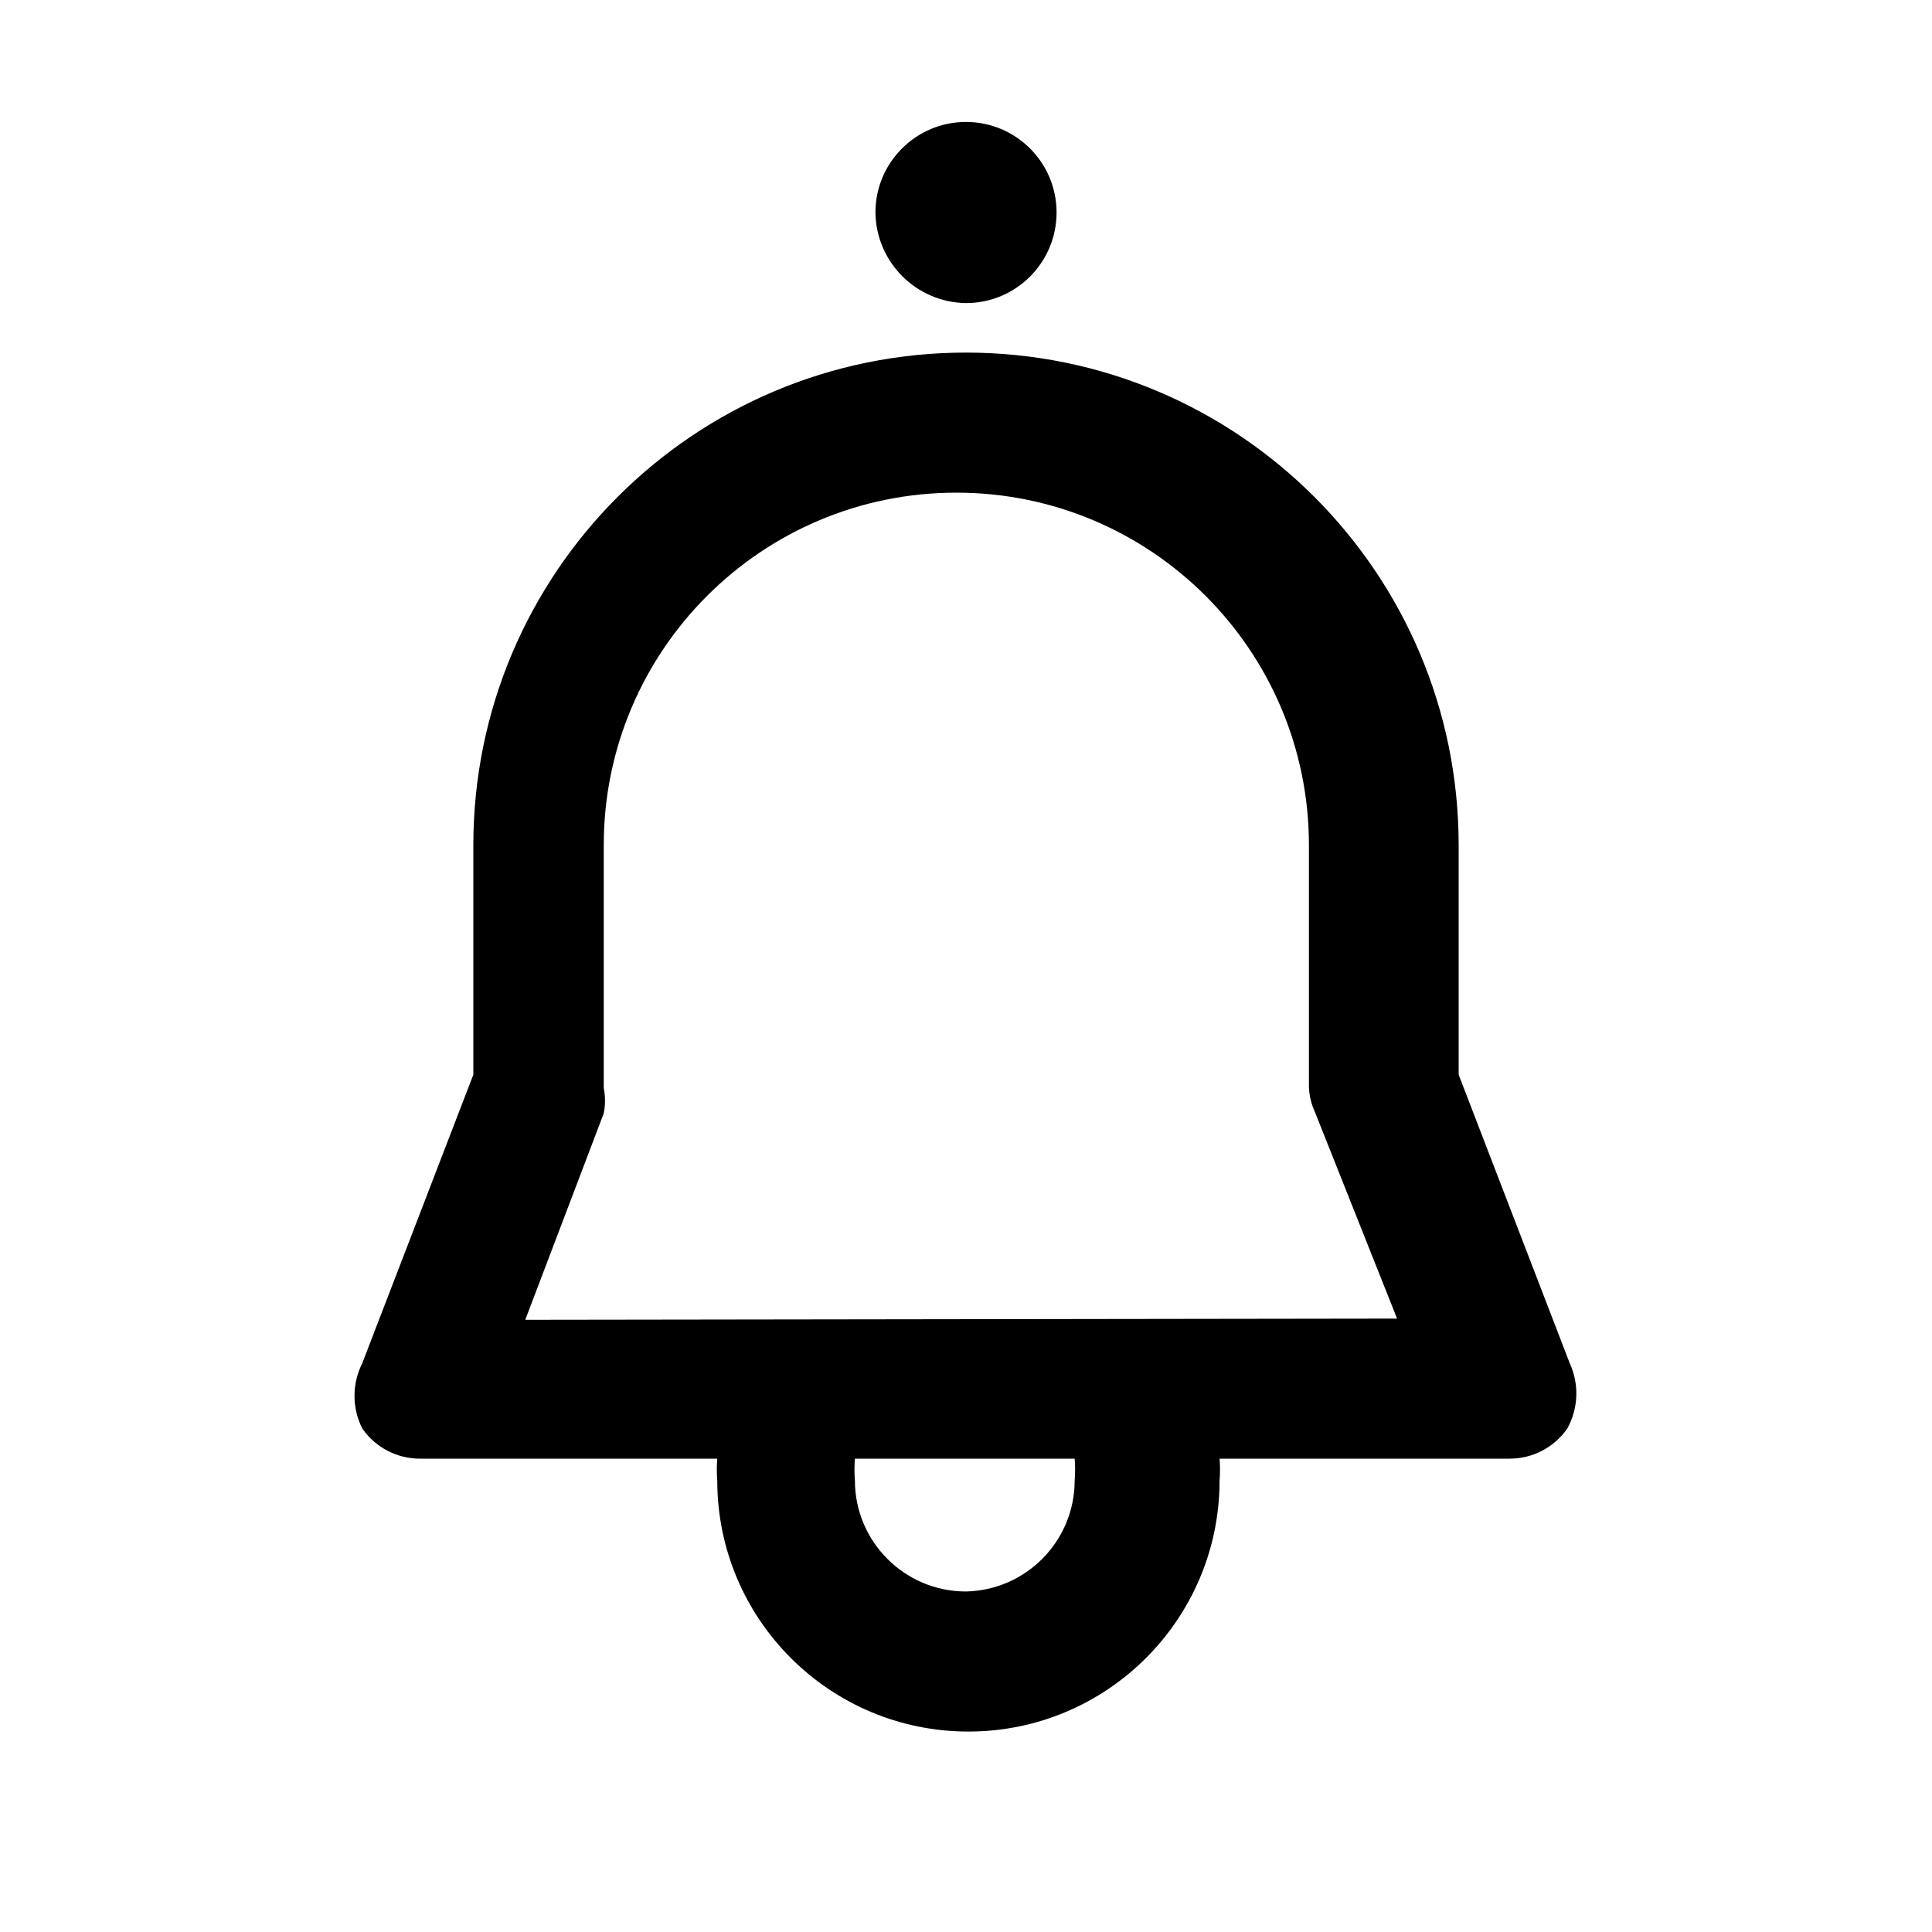
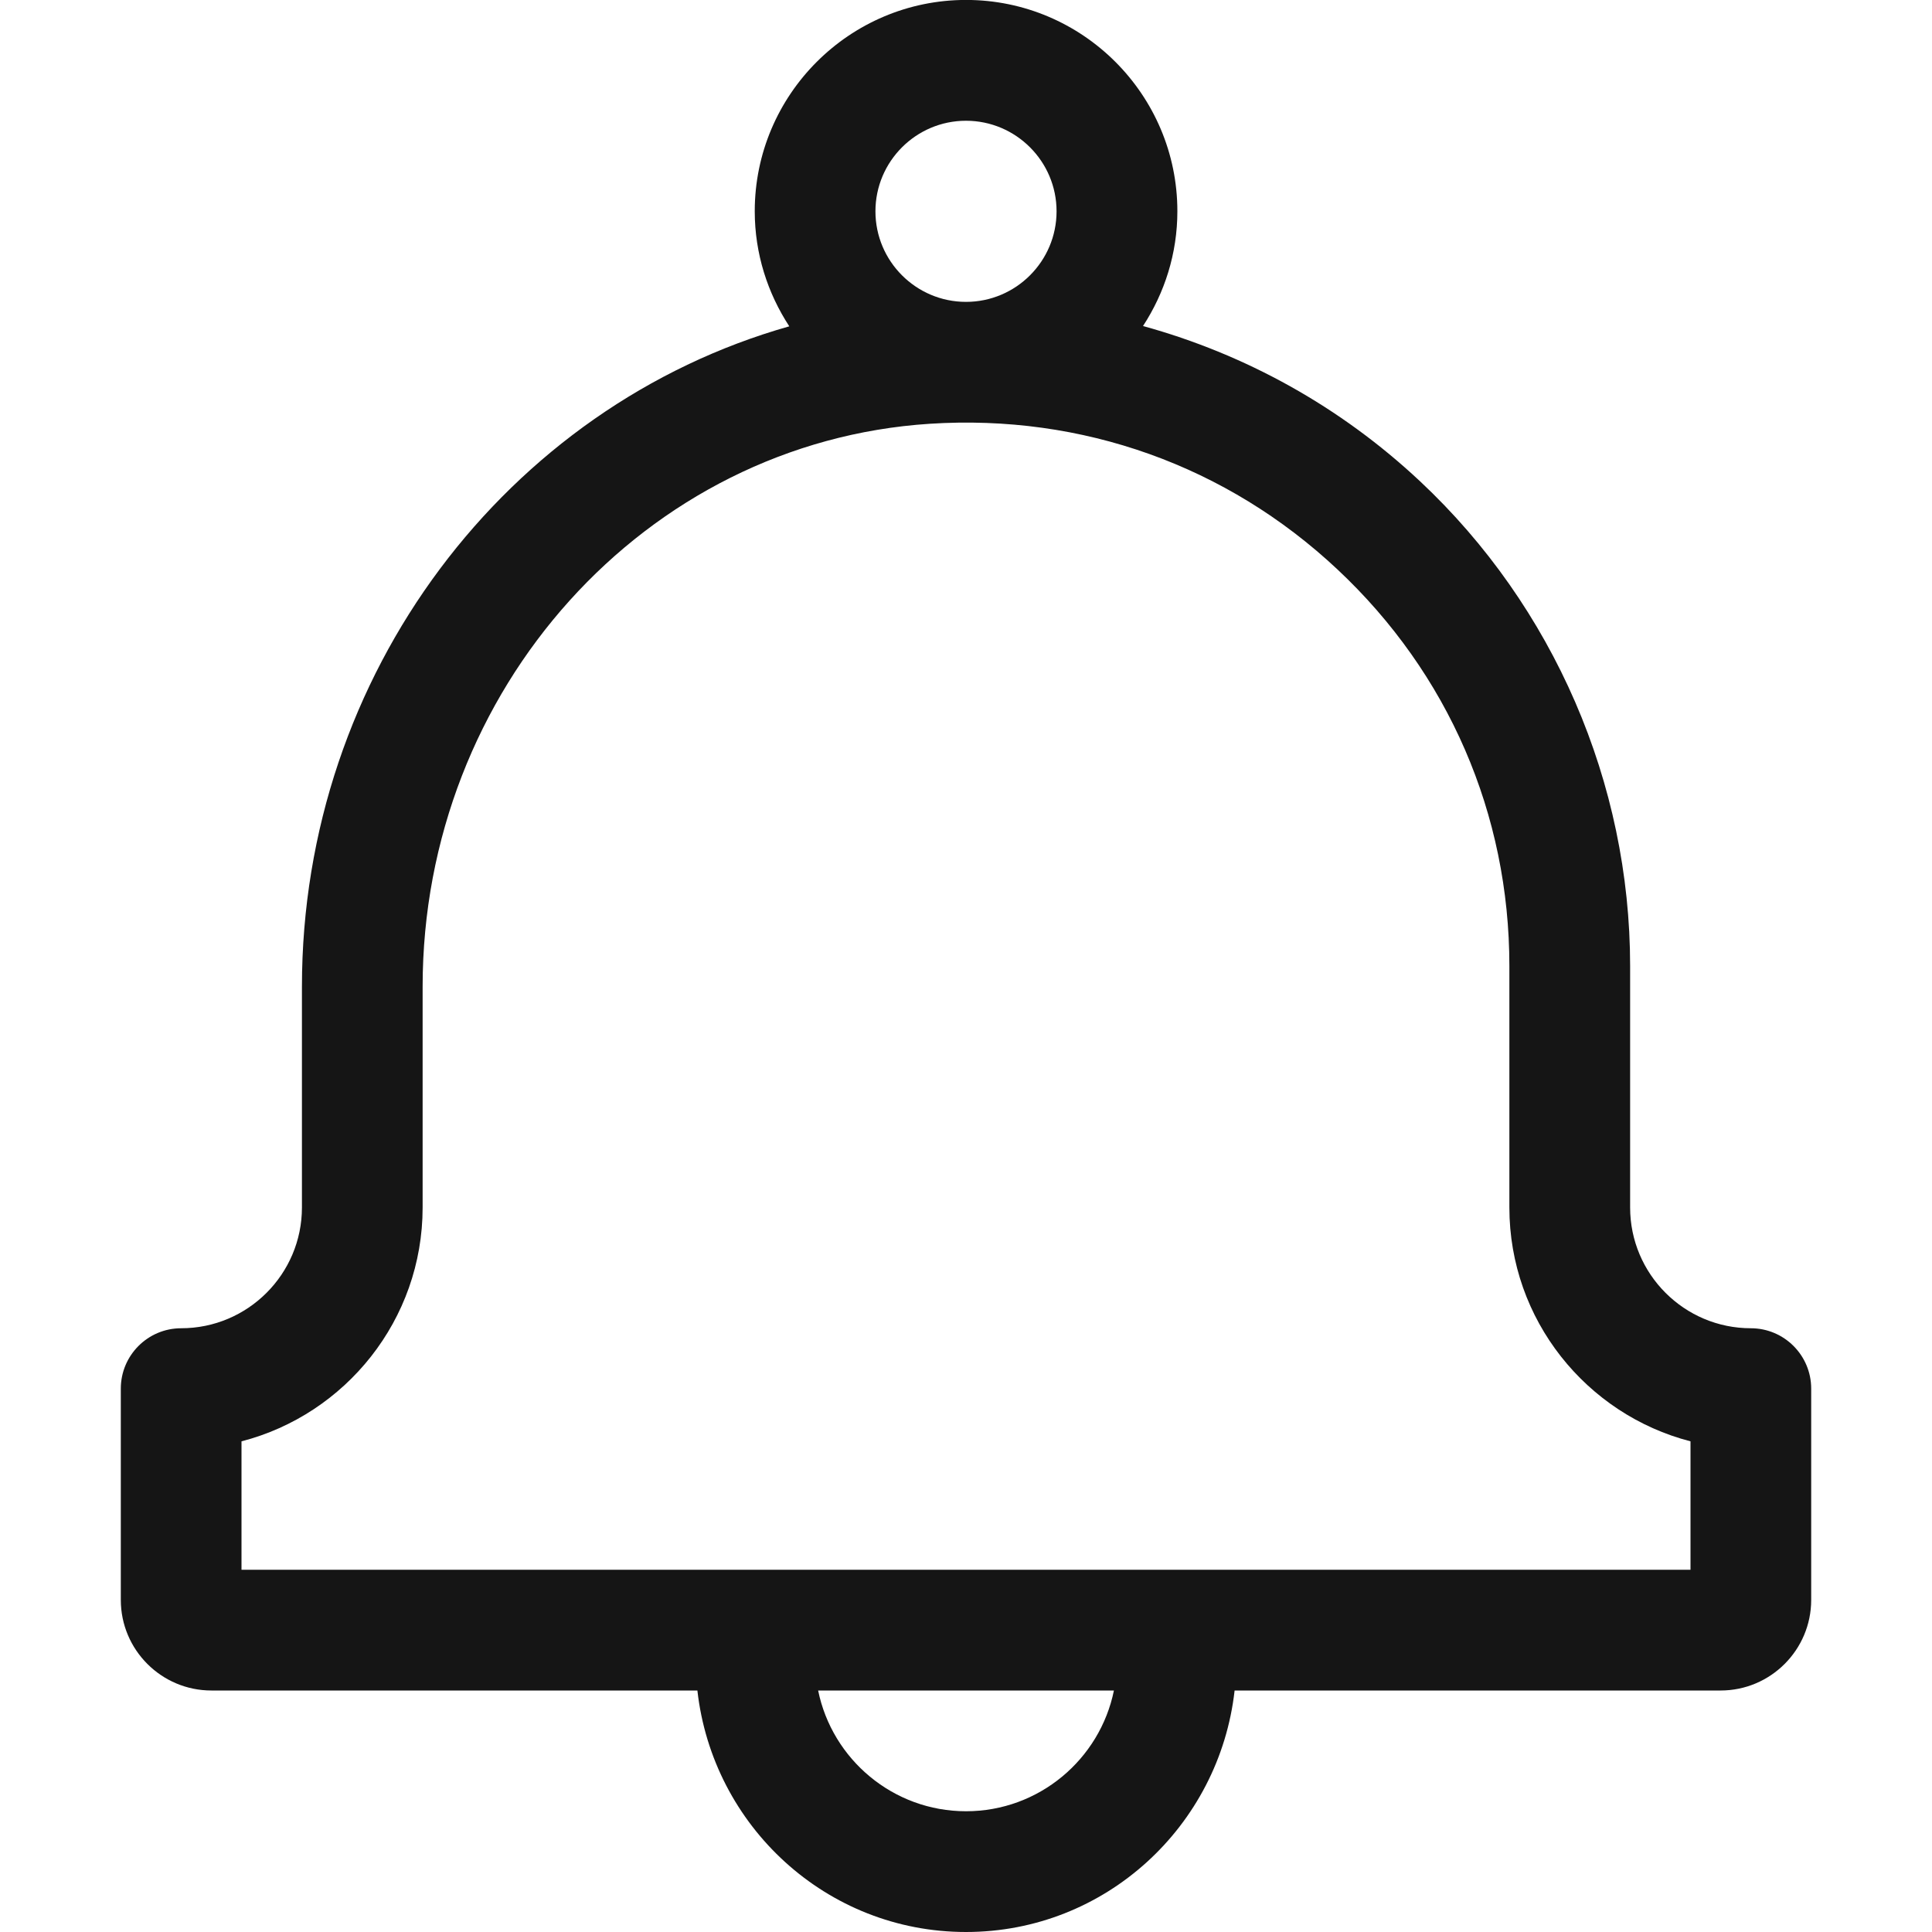
- <svg xmlns="http://www.w3.org/2000/svg" viewBox="0 0 16 16">
-   <path d="M8 2.51a.75.75 0 1 0-.75-.75.76.76 0 0 0 .75.75Zm5 8.78-.92-2.39V7a4.08 4.08 0 0 0-8.16 0v1.9L3 11.29a.6.6 0 0 0 0 .54.58.58 0 0 0 .48.25h2.46a1.1 1.1 0 0 0 0 .18 2.08 2.08 0 0 0 4.16 0 1.1 1.1 0 0 0 0-.18h2.4a.58.58 0 0 0 .48-.25.6.6 0 0 0 .02-.54Zm-5 1.89a.92.92 0 0 1-.92-.92 1.1 1.1 0 0 1 0-.18H8.9a1.1 1.1 0 0 1 0 .18.92.92 0 0 1-.9.92Zm-3.65-2.25L5 9.22a.54.54 0 0 0 0-.21V7a2.92 2.92 0 1 1 5.84 0v2a.54.54 0 0 0 .05.21l.68 1.71Z" />
+ <svg xmlns="http://www.w3.org/2000/svg" viewBox="0 0 32 32">
+   <defs>
+     <style>.uuid-9de020d5-0bd3-45f3-936d-5d6f7e211fdb{fill:none;}.uuid-9de020d5-0bd3-45f3-936d-5d6f7e211fdb,.uuid-b9556b69-0b13-4243-83f6-461896cdadc8{stroke-width:0px;}.uuid-b9556b69-0b13-4243-83f6-461896cdadc8{fill:#151515;}</style>
+   </defs>
+   <g id="uuid-b88ecb67-8266-43cb-999a-30efa05f3b51">
+     <rect class="uuid-9de020d5-0bd3-45f3-936d-5d6f7e211fdb" x="0" width="32" height="32" />
+   </g>
+   <g id="uuid-053f6788-e33a-4142-abf4-826a5ede1506">
+     <path class="uuid-b9556b69-0b13-4243-83f6-461896cdadc8" d="M29,22c-1.103,0-2-.897-2-2v-4c0-3.029-1.268-5.955-3.478-8.027-1.325-1.242-2.896-2.106-4.59-2.573.357-.548.569-1.199.569-1.901,0-1.93-1.57-3.5-3.5-3.5s-3.5,1.57-3.5,3.5c0,.703.213,1.356.572,1.906-4.667,1.321-8.072,5.748-8.072,10.937v3.658c0,1.103-.897,2-2,2-.552,0-1,.448-1,1v3.5c0,.827.673,1.5,1.5,1.5h8.05c.252,2.244,2.139,4,4.449,4s4.197-1.756,4.449-4h8.05c.827,0,1.5-.673,1.5-1.5v-3.5c0-.552-.448-1-1-1ZM16,2c.827,0,1.5.673,1.5,1.5s-.673,1.5-1.5,1.5-1.5-.673-1.5-1.5.673-1.5,1.5-1.5ZM16,30c-1.207,0-2.217-.86-2.449-2h4.899c-.232,1.14-1.242,2-2.449,2ZM28,26H4v-2.127c1.723-.445,3-2.013,3-3.873v-3.658c0-4.923,3.689-9.018,8.399-9.323,2.525-.163,4.921.693,6.754,2.413,1.836,1.721,2.847,4.053,2.847,6.568v4c0,1.86,1.277,3.428,3,3.873v2.127Z" />
+   </g>
</svg>
